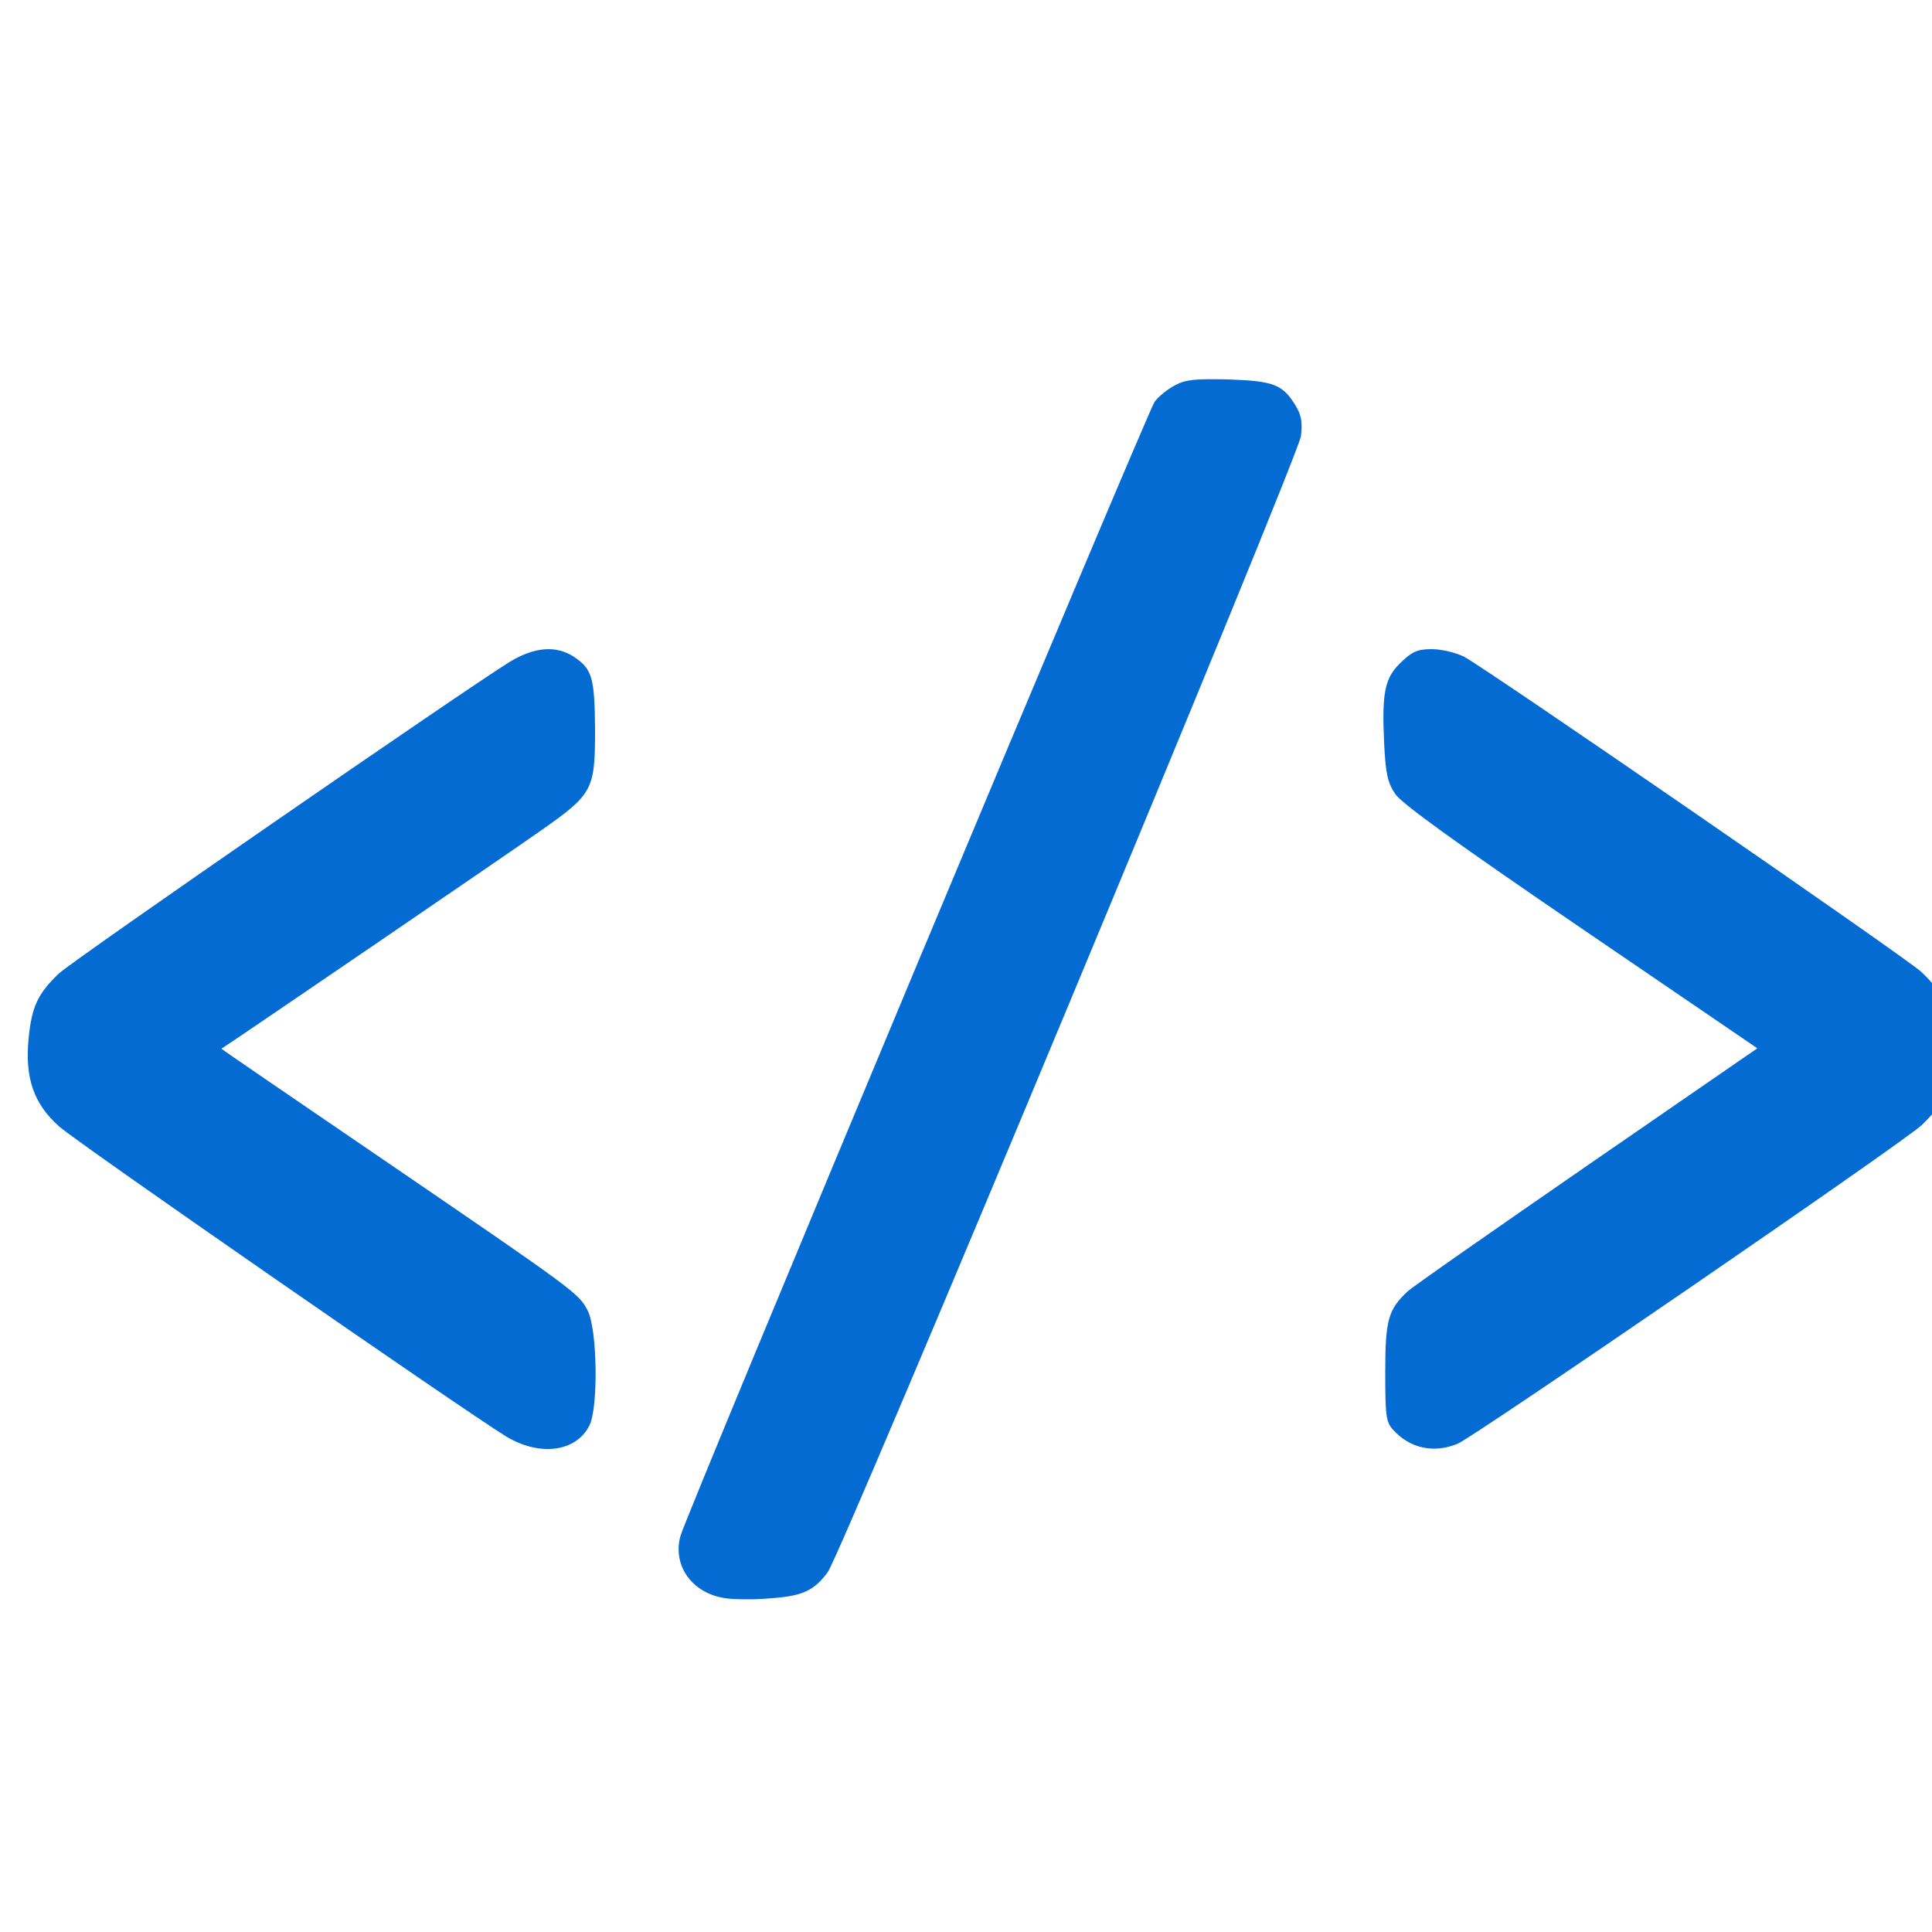
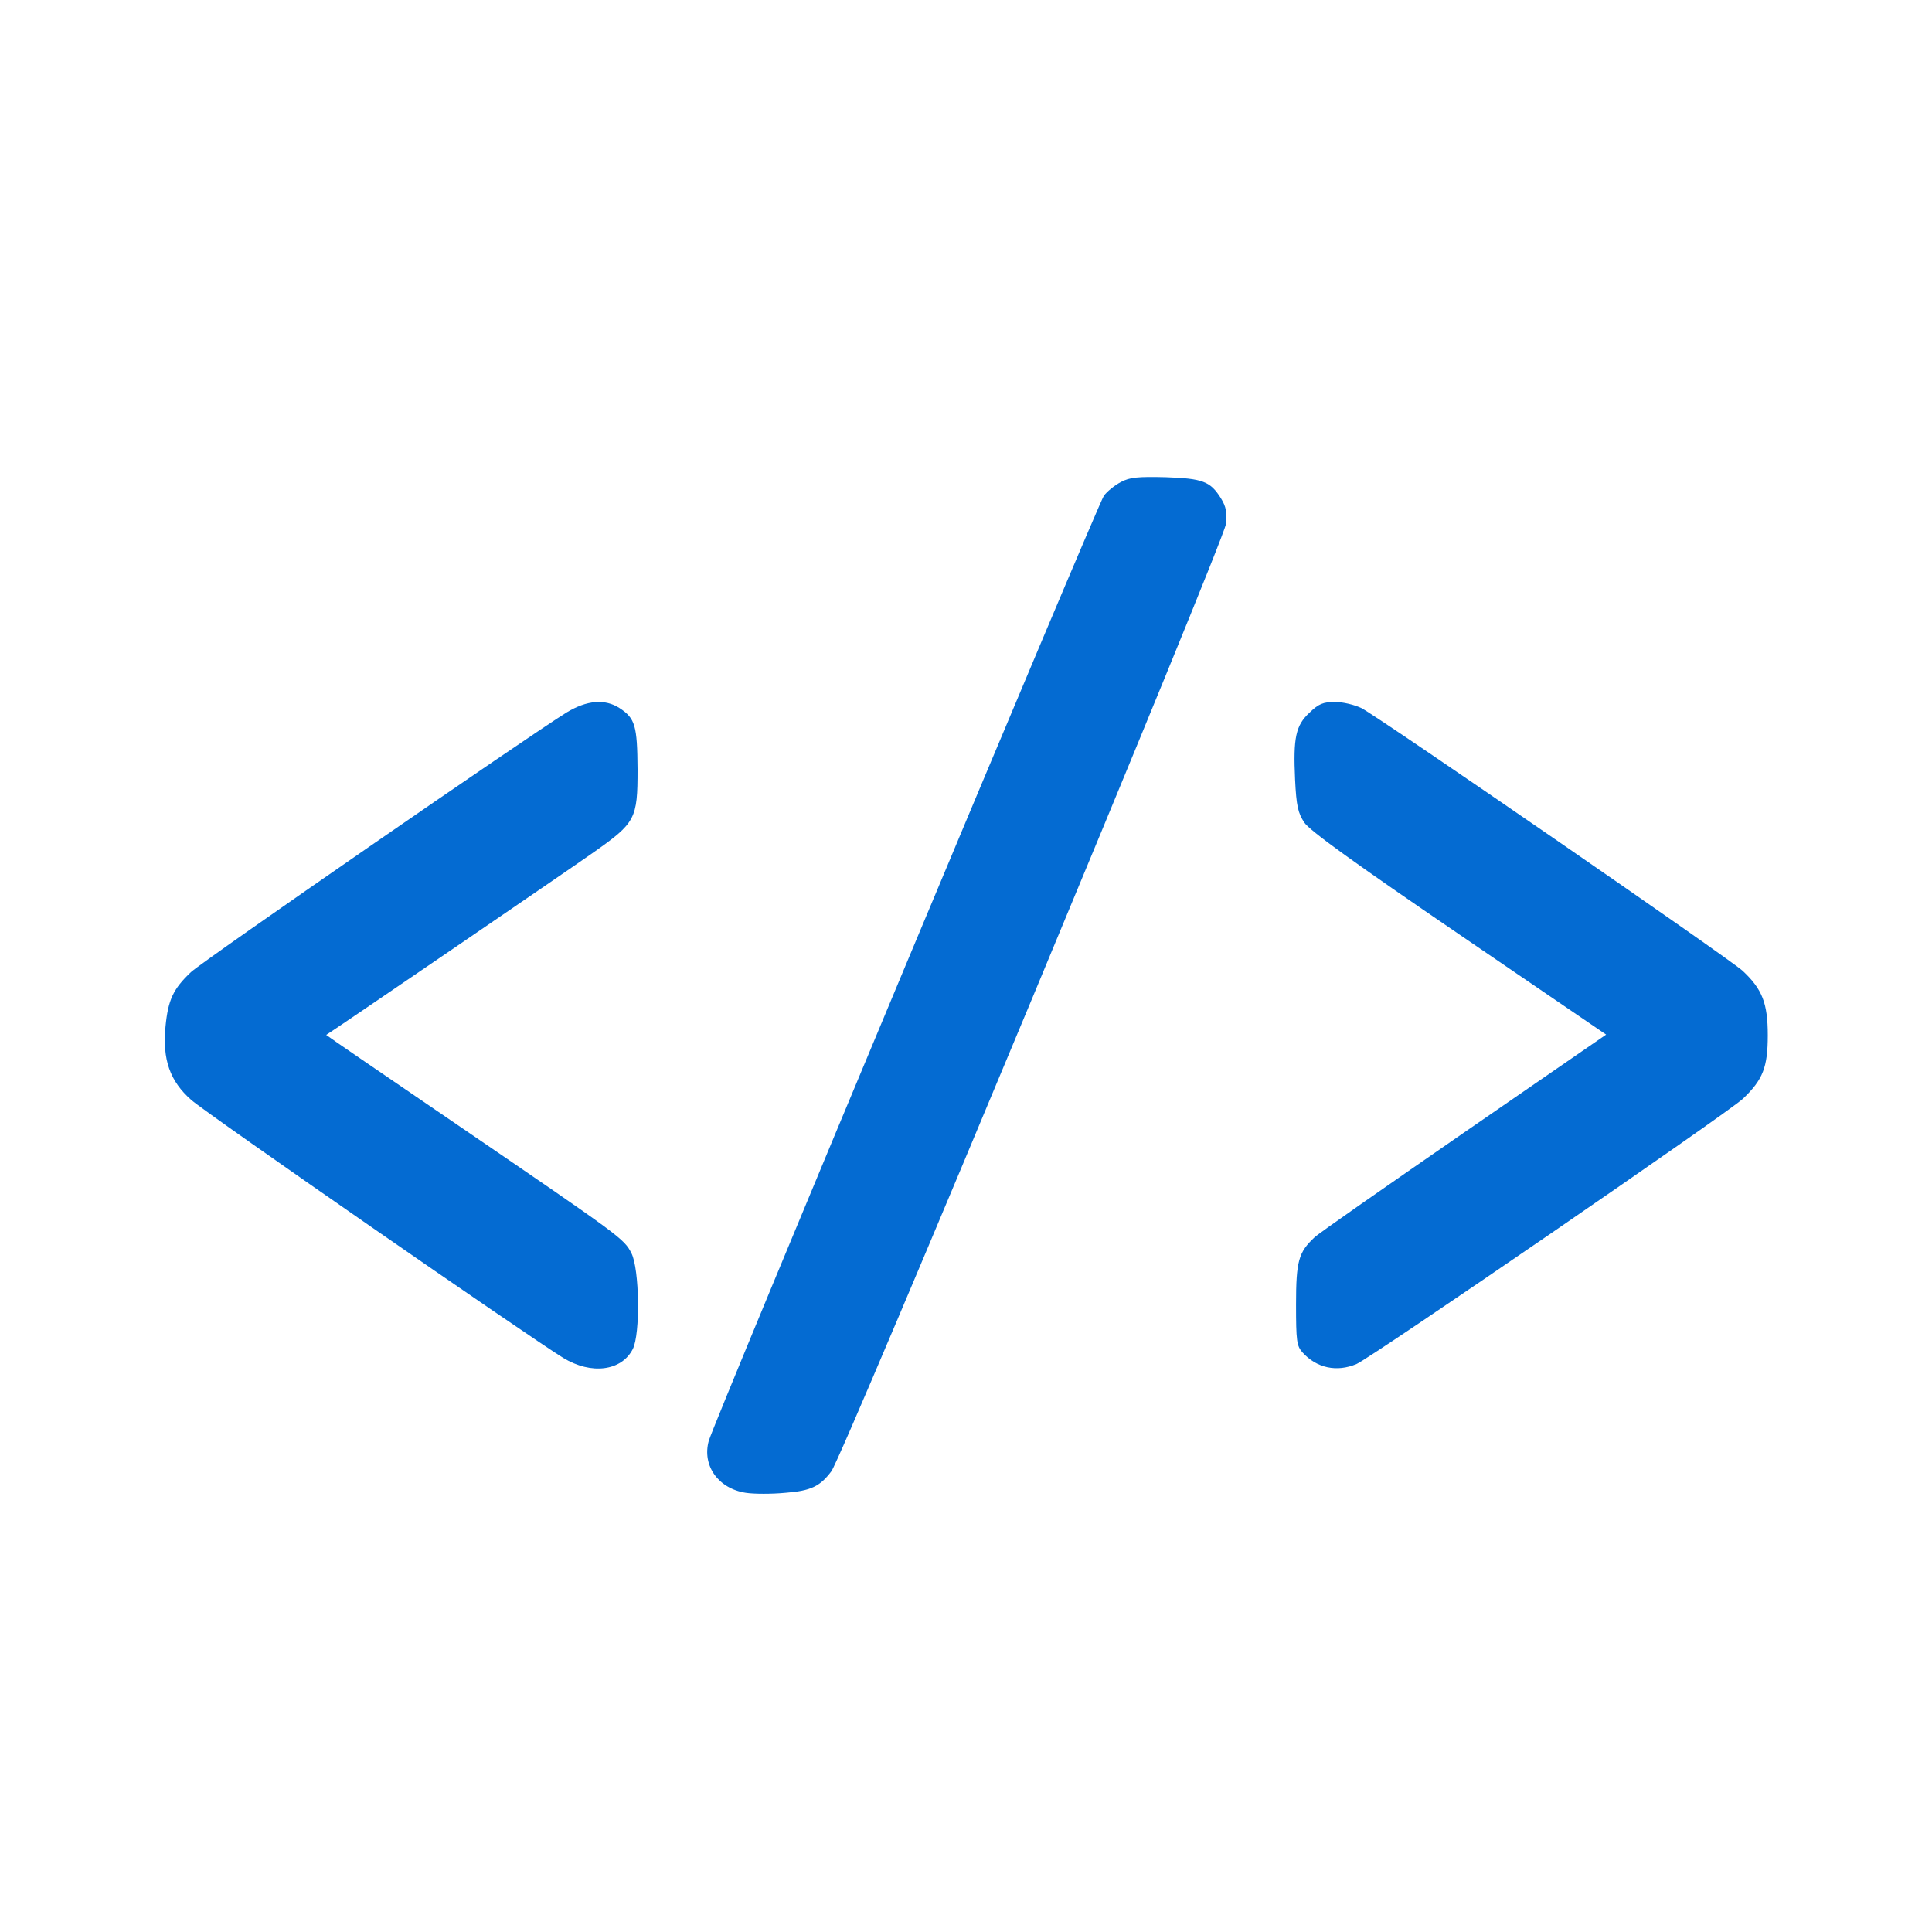
- <svg xmlns="http://www.w3.org/2000/svg" baseProfile="tiny-ps" version="1.2" viewBox="0 0 500 500">
+ <svg xmlns="http://www.w3.org/2000/svg" version="1.2" width="512" height="512" viewBox="0 -50 512 600" preserveAspectRatio="xMidYMid meet" baseProfile="tiny-ps">
  <g transform="translate(0,512) scale(0.1,-0.1)" fill="#046bd2" stroke="none">
    <path d="M3041 4123 c-19 -10 -43 -29 -53 -43 -19 -27 -1211 -2877 -1227 -2935 -21 -77 30 -148 115 -161 26 -4 81 -4 123 0 79 6 108 20 143 67 35 46 1220 2891 1225 2941 4 36 1 54 -15 80 -33 53 -56 62 -172 66 -86 2 -111 0 -139 -15z" />
    <path d="M1319 3407 c-115 -71 -1126 -769 -1166 -806 -55 -52 -71 -86 -79 -169 -10 -103 14 -170 80 -228 50 -44 1049 -736 1155 -801 87 -53 181 -41 216 27 24 46 21 249 -4 298 -23 45 -30 50 -538 397 -226 154 -410 280 -410 281 16 9 760 517 829 566 132 93 138 104 138 259 -1 135 -7 158 -56 190 -45 29 -101 25 -165 -14z" />
    <path d="M3627 3407 c-43 -40 -51 -77 -45 -208 4 -82 9 -104 29 -134 17 -25 157 -126 481 -347 l456 -311 -441 -304 c-243 -168 -453 -314 -465 -326 -49 -46 -57 -73 -57 -208 0 -113 2 -129 20 -149 44 -49 107 -62 168 -36 46 20 1155 781 1200 824 62 59 77 98 77 197 0 99 -17 143 -78 200 -41 38 -1125 785 -1184 816 -21 10 -57 19 -82 19 -37 0 -51 -6 -79 -33z" />
  </g>
</svg>
